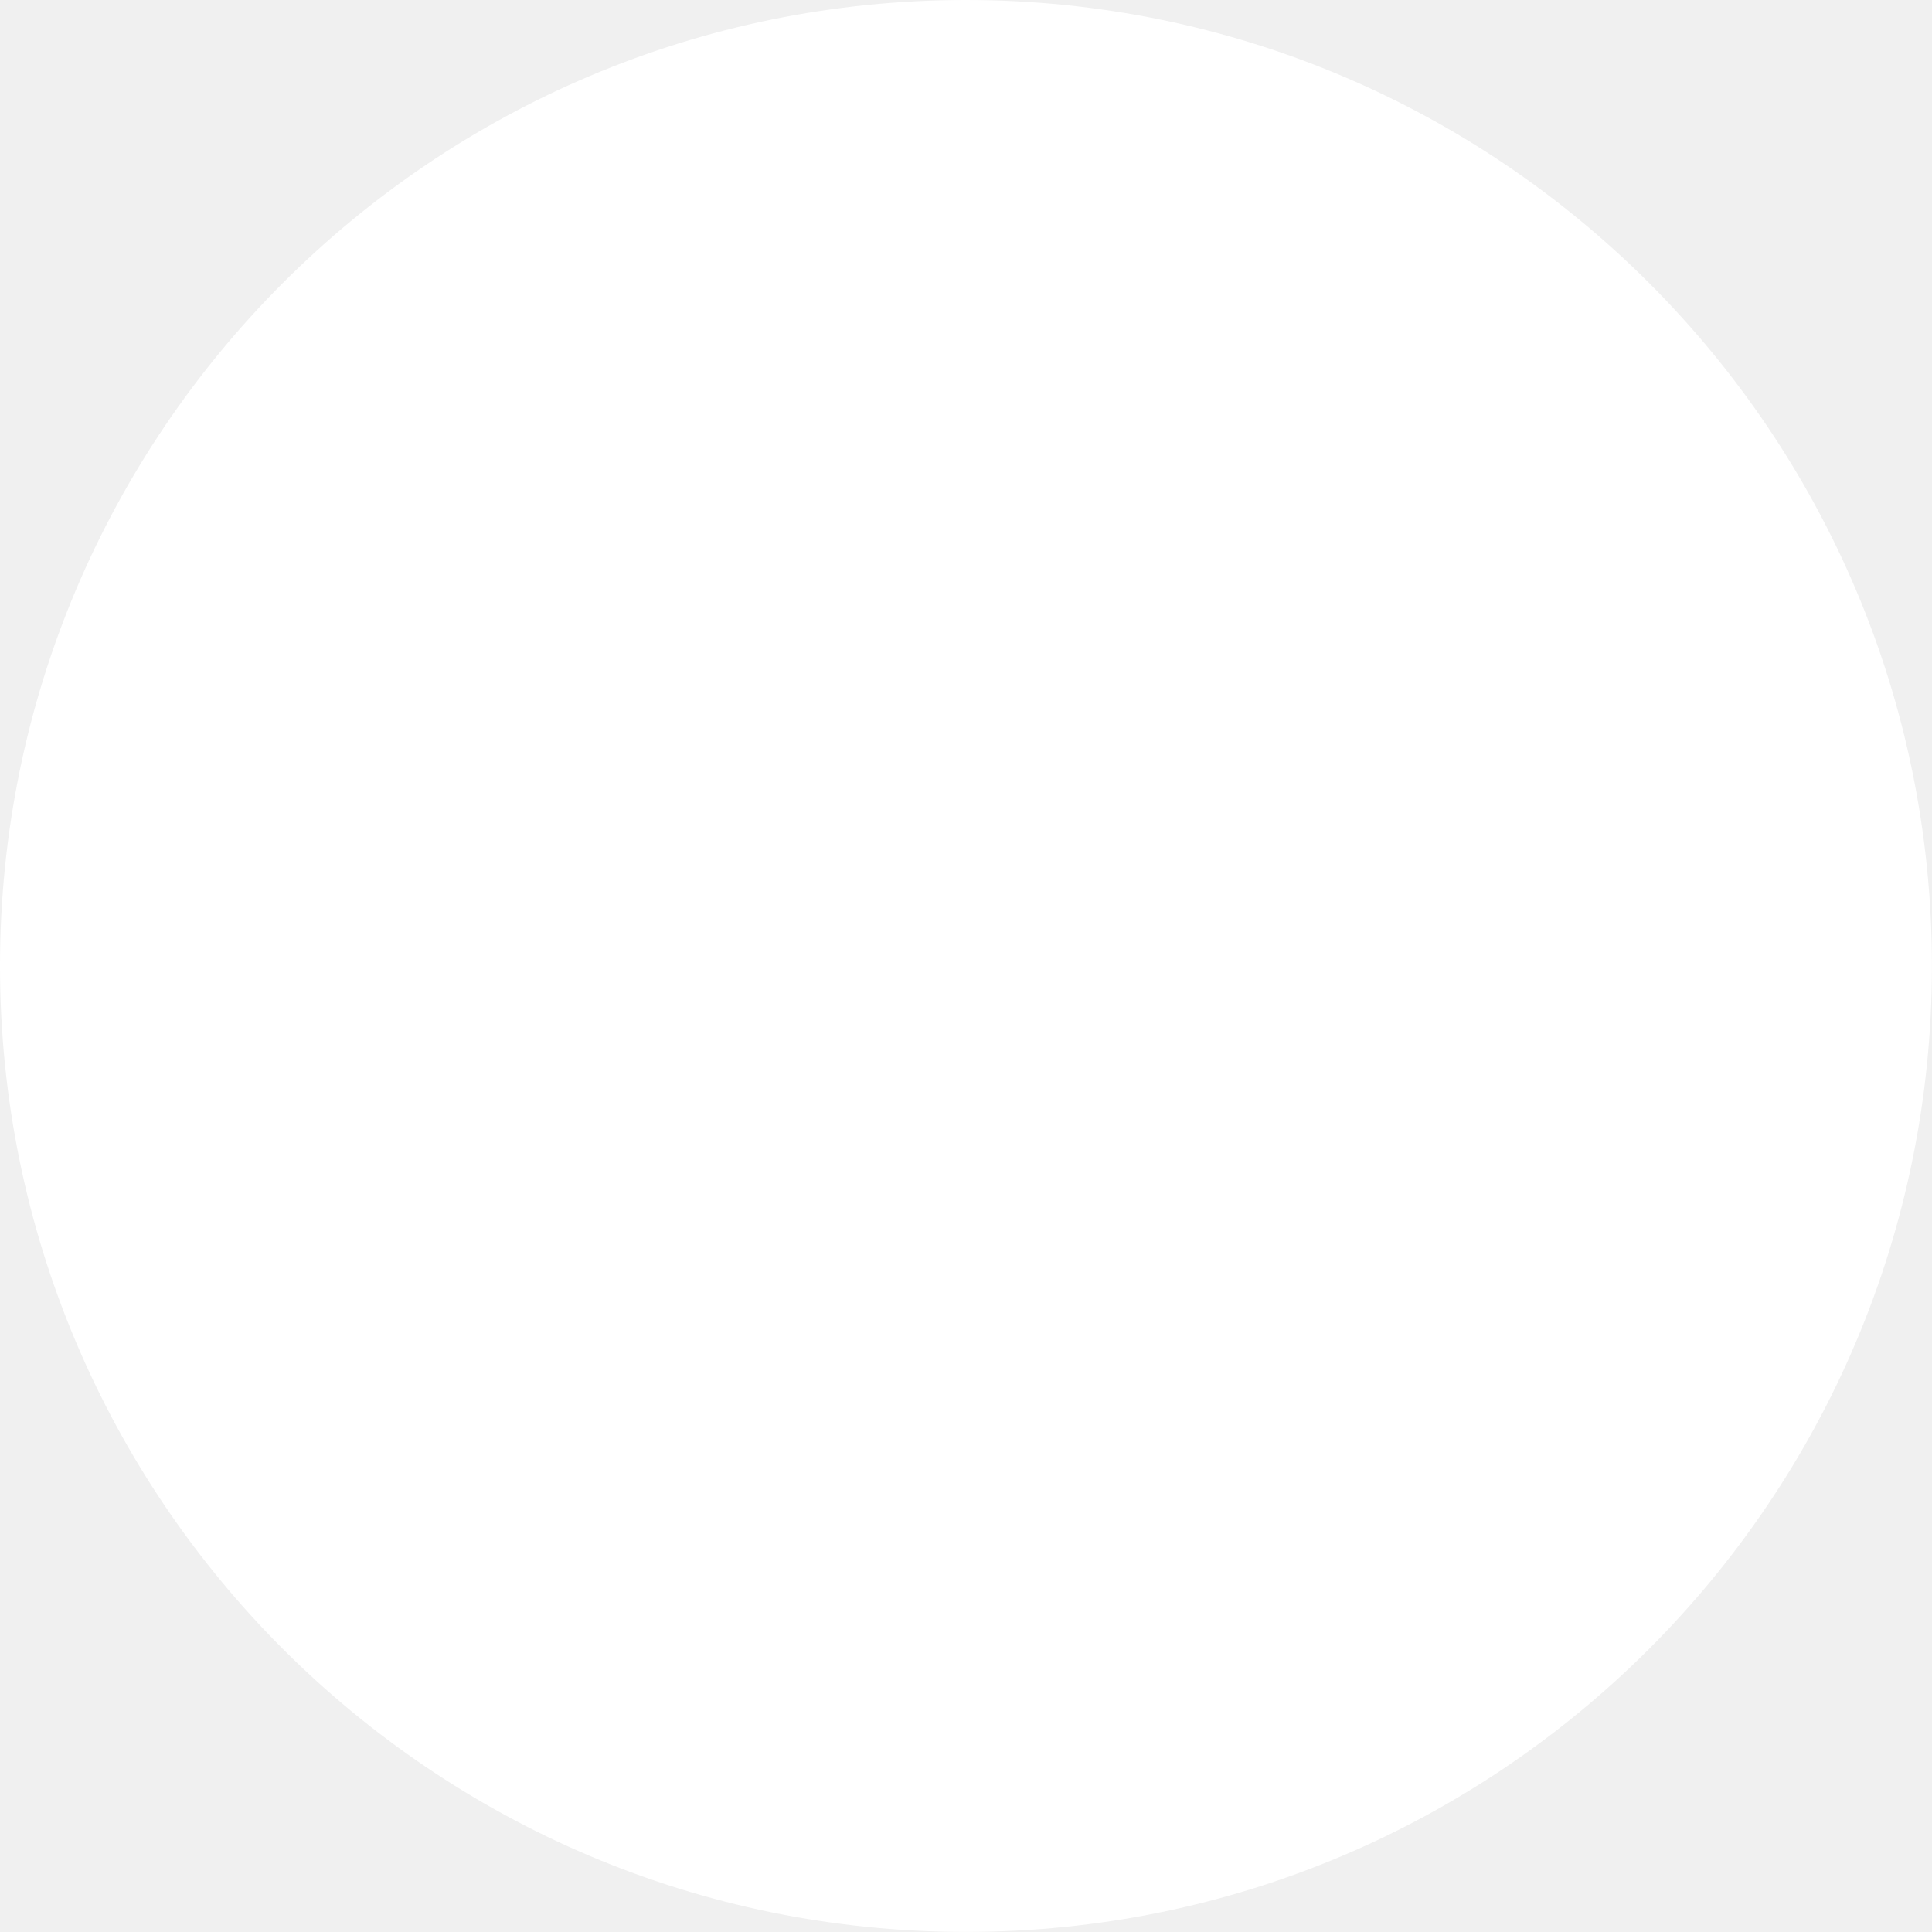
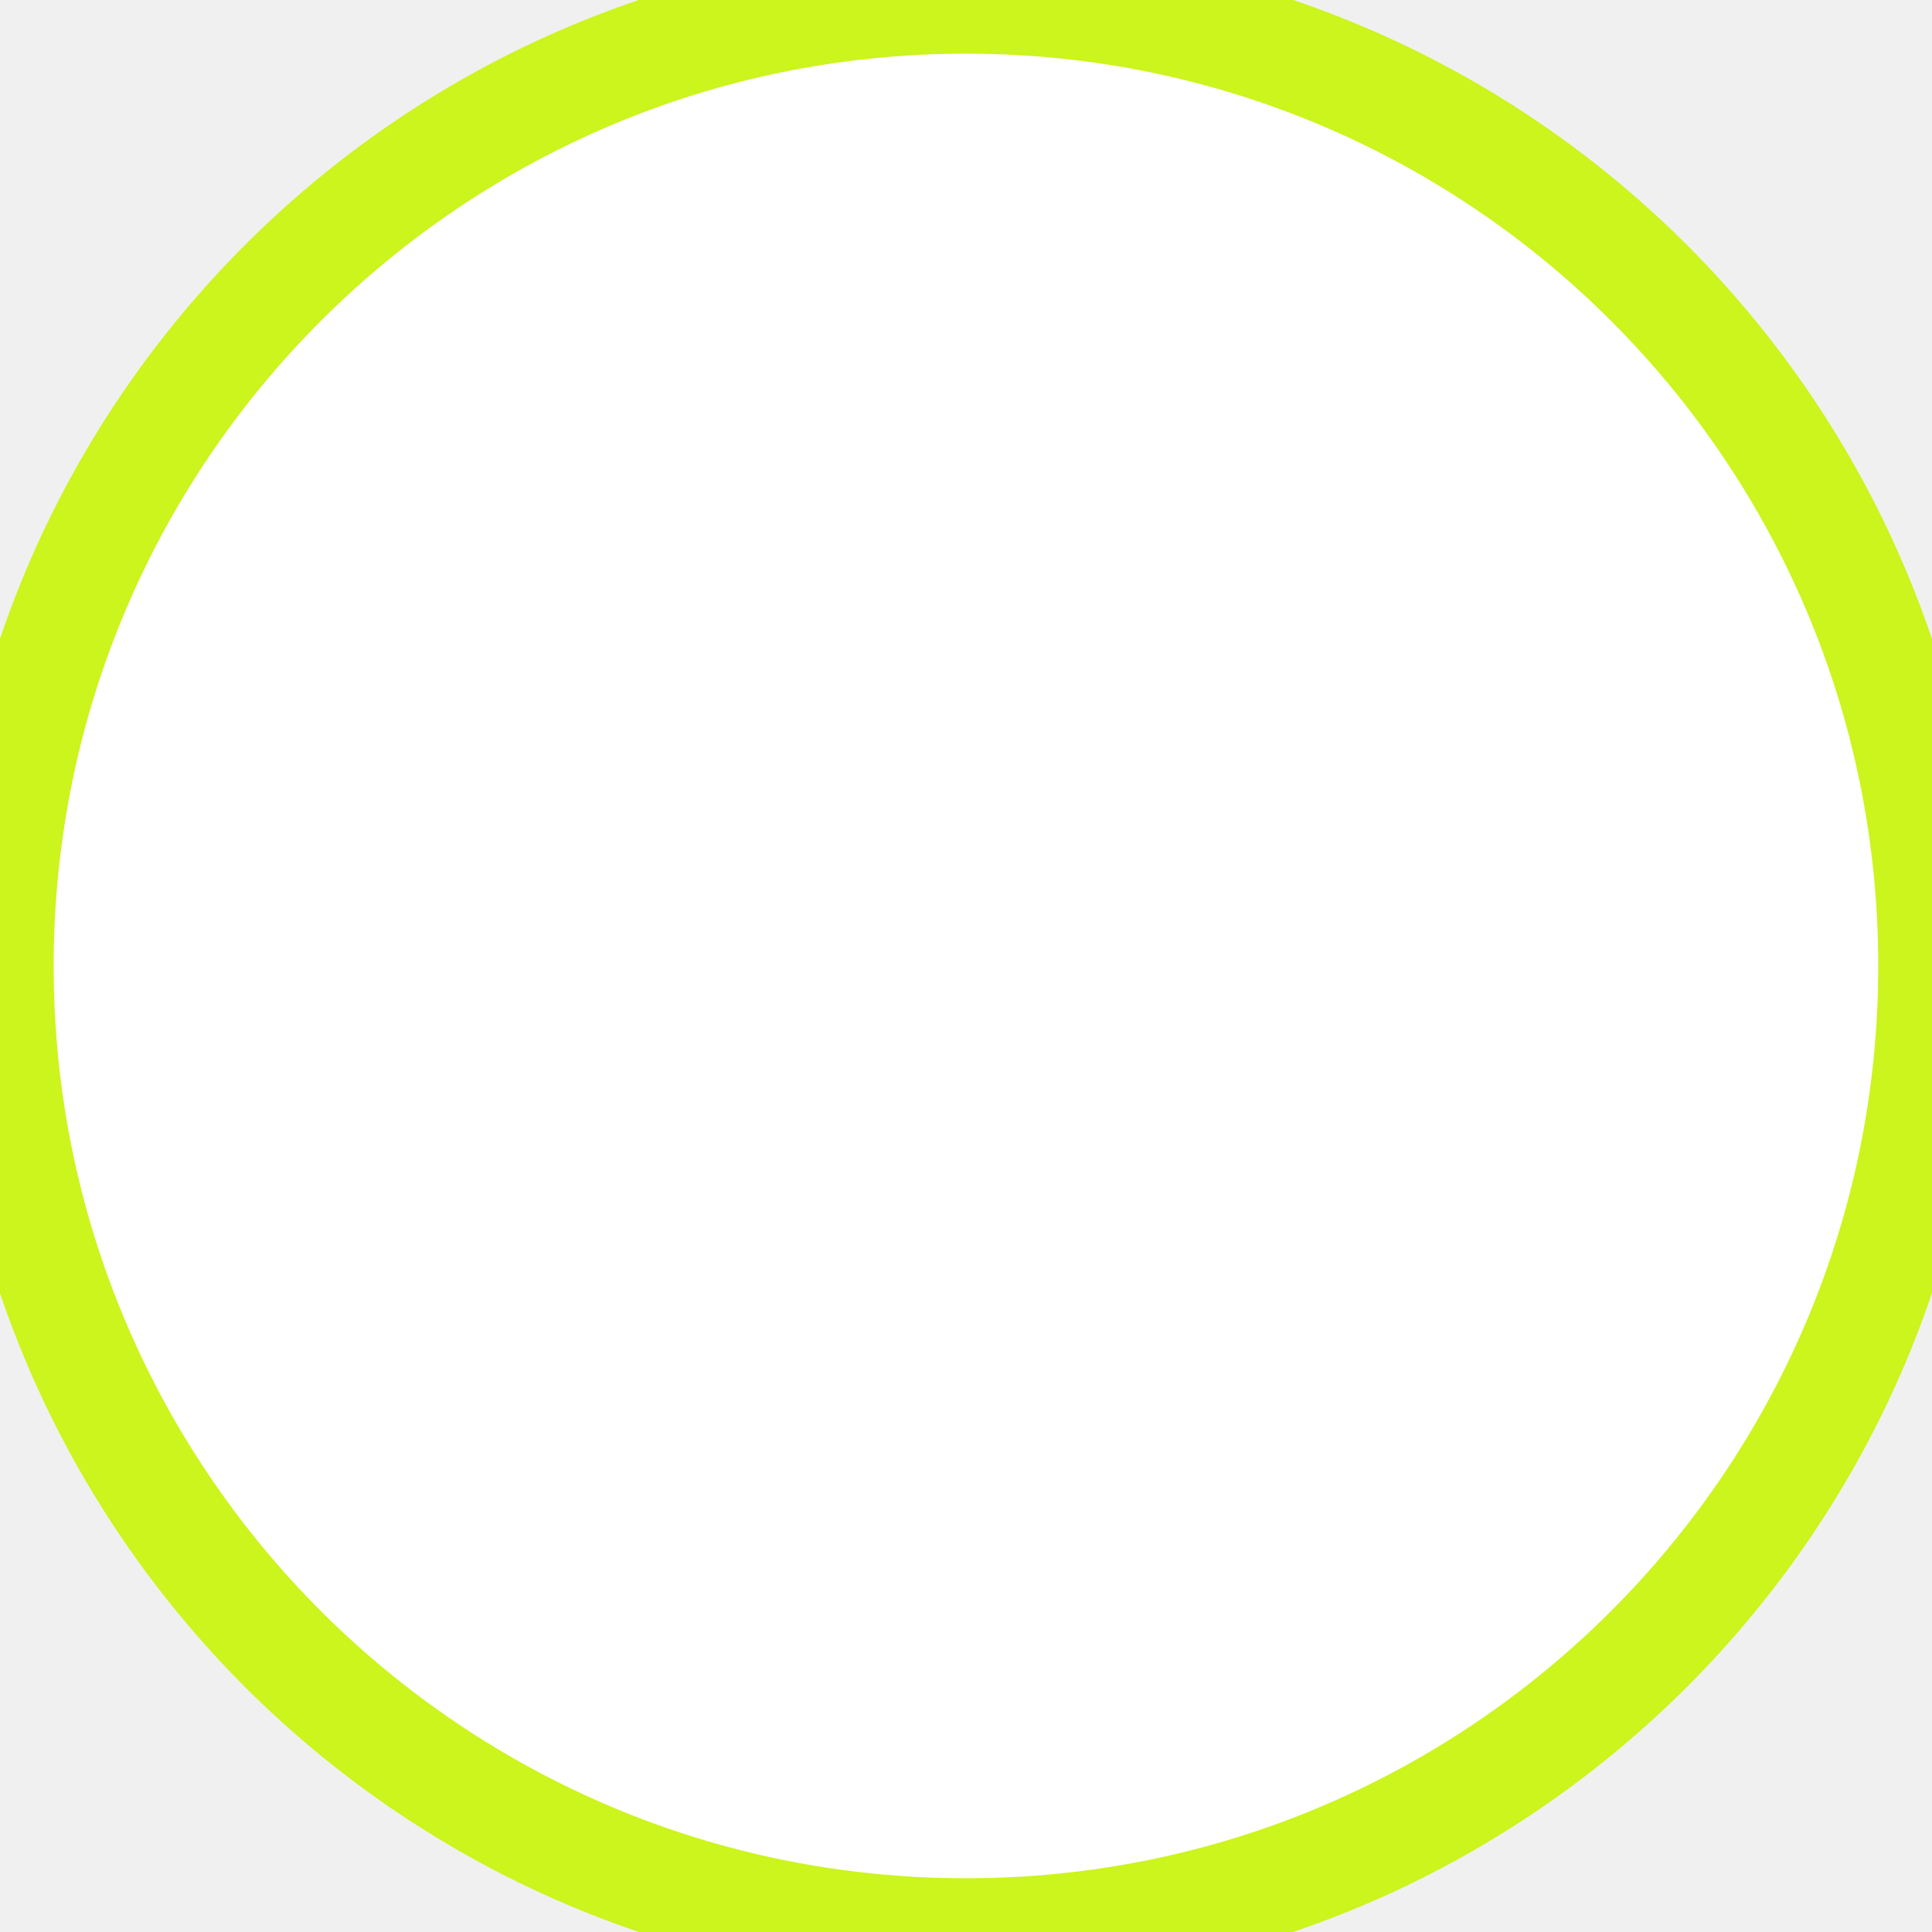
<svg xmlns="http://www.w3.org/2000/svg" width="90" height="90" viewBox="0 0 23.813 23.813" version="1.1" id="svg5">
  <defs id="defs2" />
  <g id="layer1">
-     <circle style="fill:#ffffff;fill-opacity:1;stroke:none;stroke-width:0.261;stroke-linecap:round;stroke-linejoin:round;stroke-miterlimit:10;stroke-dasharray:none;stroke-opacity:1" id="path846" cx="11.906" cy="11.906" r="11.906" />
+     <circle style="fill:#ffffff;fill-opacity:1;stroke:#ccf41d;stroke-width:1.323;stroke-linecap:round;stroke-linejoin:round;stroke-miterlimit:10;stroke-dasharray:none;stroke-opacity:1" id="path846" cx="11.906" cy="11.906" r="11.906" />
  </g>
</svg>
